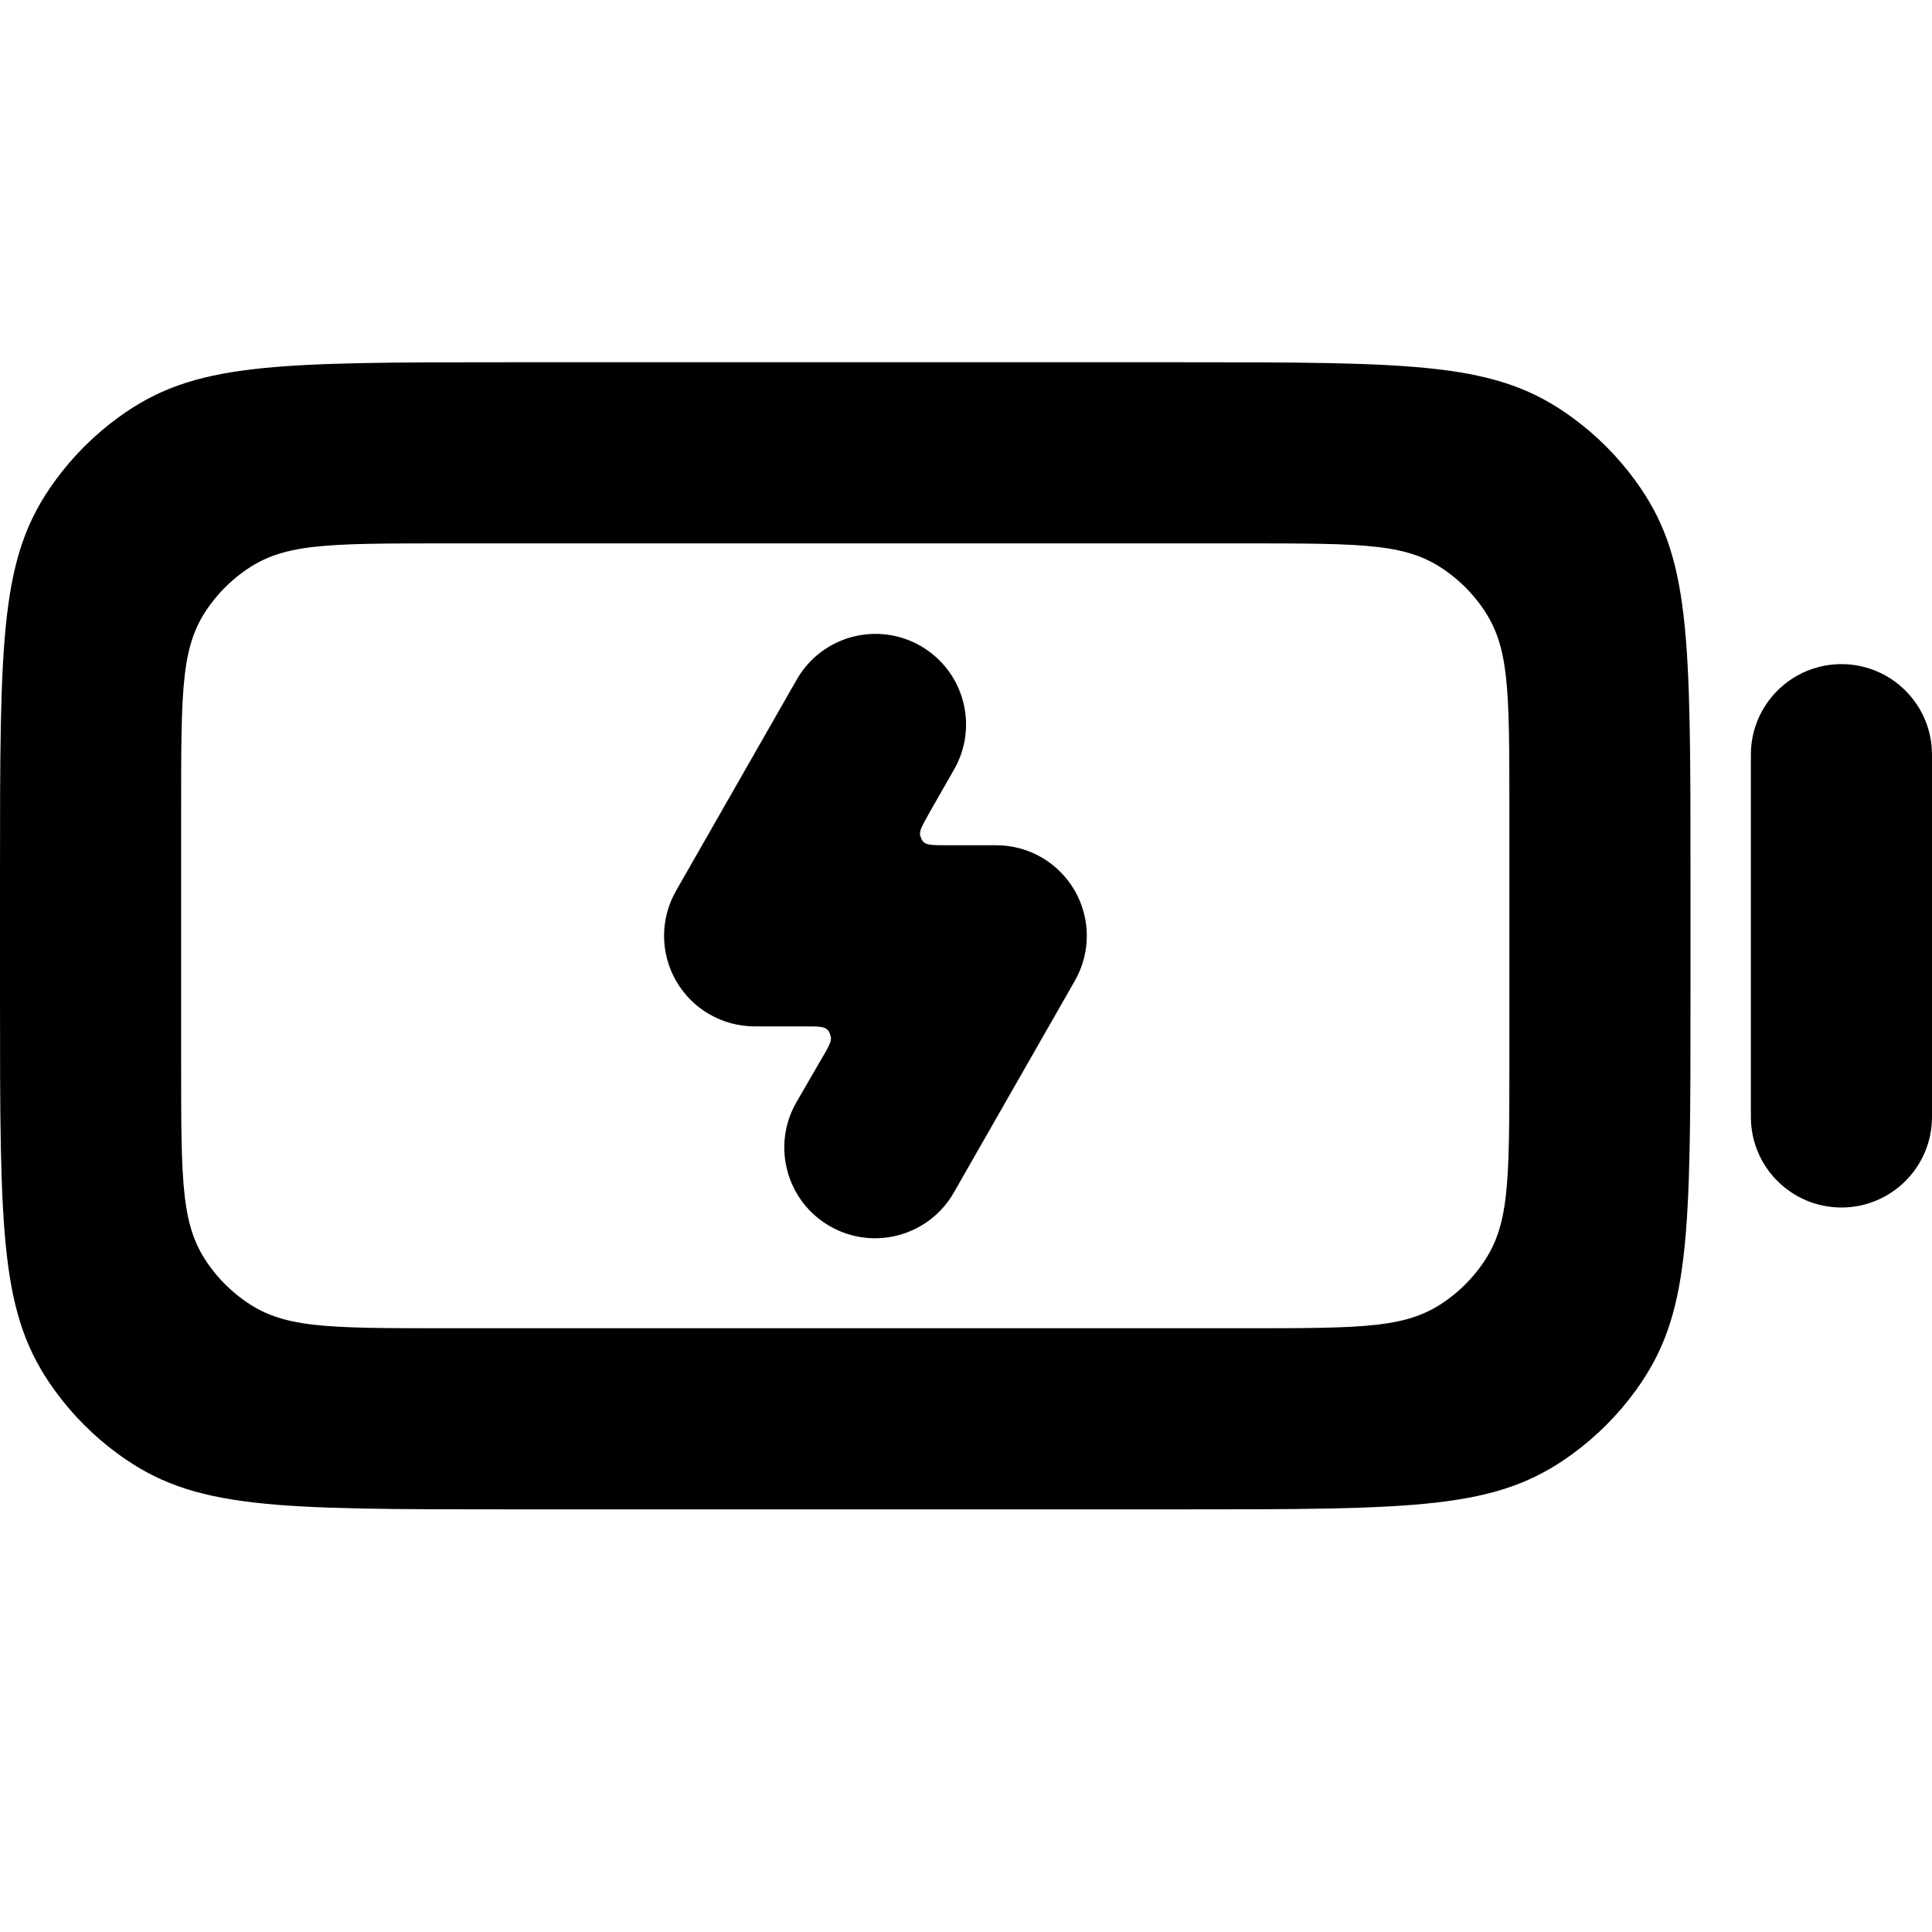
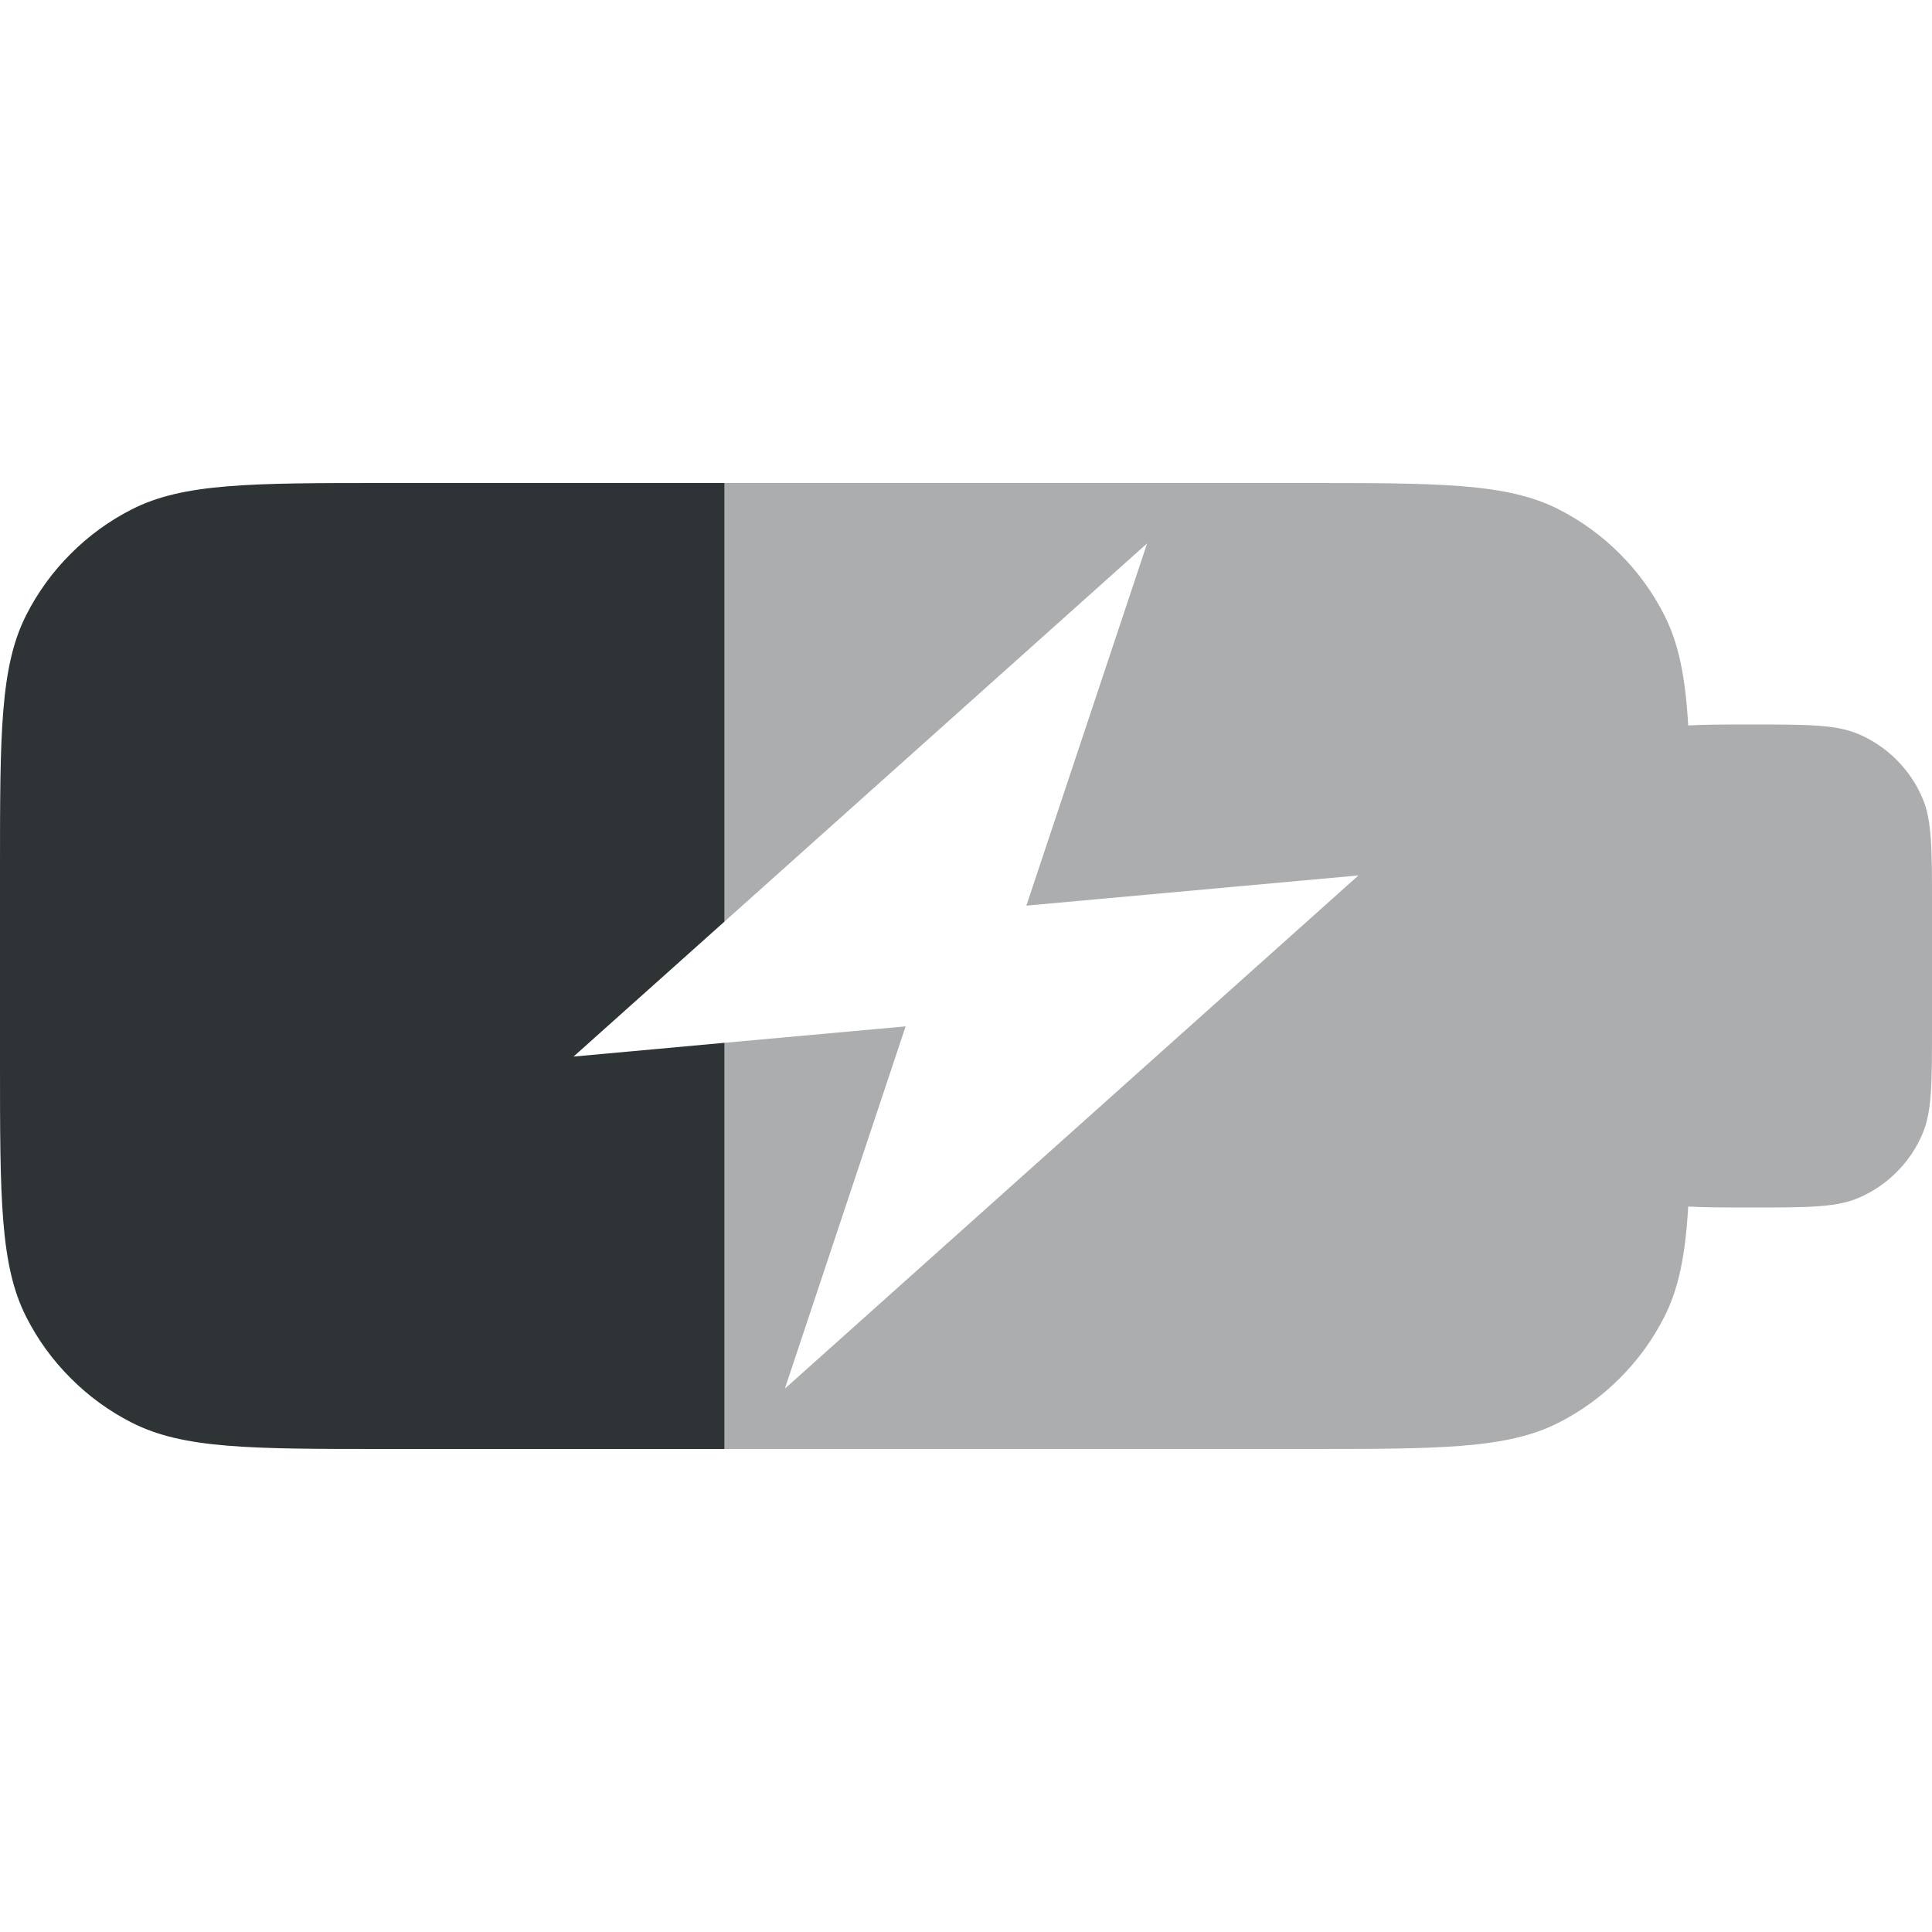
<svg xmlns="http://www.w3.org/2000/svg" height="16px" viewBox="0 0 16 16" width="16px">
-   <path transform="translate(0 -0.25) scale(0.0625)" d="M155.6,52H68.4c-32.5,0-42.7,0-52.7,7.3a38,38,0,0,0-8.4,8.4C0,77.7,0,87.9,0,120.4v15.2c0,32.5,0,42.7,7.3,52.7a38,38,0,0,0,8.4,8.4c10,7.3,20.2,7.3,52.7,7.3h87.2c32.5,0,42.7,0,52.7-7.3a38,38,0,0,0,8.4-8.4c7.3-10,7.3-20.2,7.3-52.7v-15.2c0-32.5,0-42.7-7.3-52.7a38,38,0,0,0-8.4-8.4c-10-7.3-20.2-7.3-52.7-7.3ZM164.4,180H59.6c-16.9,0-22.2,0-27.4-3.8a19.8,19.8,0,0,1-4.4-4.4c-3.8-5.2-3.8-10.5-3.8-27.4v-32.8c0-16.9,0-22.2,3.8-27.4a19.8,19.8,0,0,1,4.4-4.4C37.4,76,42.7,76,59.6,76h104.8c16.9,0,22.2,0,27.4,3.8a19.8,19.8,0,0,1,4.4,4.4c3.8,5.2,3.8,10.5,3.8,27.4v32.8c0,16.9,0,22.2-3.8,27.4a19.8,19.8,0,0,1-4.4,4.4c-5.2,3.8-10.5,3.8-27.4,3.8ZM256,104v48a12,12,0,0,1-24,0v-48a12,12,0,0,1,24,0ZM142.4,134l-16,28a12,12,0,1,1-20.9-11.9l3.3-5.7c1.2-2,1.5-2.6,1.2-3.3a1.6,1.6,0,0,0-.3-.6c-.5-.5-1.1-.5-3.5-.5H100a12,12,0,0,1-10.4-18l16-28a12,12,0,0,1,20.8,12l-3.2,5.6c-1.1,2-1.5,2.6-1.2,3.3a1.6,1.6,0,0,0,.3.6c.5.5,1.1.5,3.5.5h6.2a12,12,0,0,1,10.4,6a12,12,0,0,1,0,12Z" />
+   <path fill="#2e3436" d="M3.2 4L6 4L6 7.632L4.75 8.75L6 8.636L6 12L3.2 12C2.08 12 1.52 12 1.092 11.782C0.905 11.687 0.734 11.563 0.586 11.414C0.437 11.266 0.313 11.095 0.218 10.908C0 10.48 0 9.92 0 8.8L0 7.2C0 6.08 0 5.52 0.218 5.092C0.313 4.905 0.437 4.734 0.586 4.586C0.734 4.437 0.905 4.313 1.092 4.218C1.52 4 2.08 4 3.2 4Z" />
+   <path fill="#2e3436" d="M9.5 4.5L6 7.632L6 4L10.8 4C11.92 4 12.48 4 12.908 4.218C13.095 4.313 13.266 4.437 13.414 4.586C13.563 4.734 13.687 4.905 13.782 5.092C13.904 5.331 13.958 5.611 13.981 6.008C14.116 6 14.283 6 14.5 6C14.966 6 15.199 6 15.383 6.076C15.504 6.126 15.614 6.2 15.707 6.293C15.8 6.386 15.874 6.496 15.924 6.617C16 6.801 16 7.034 16 7.5L16 8.5C16 8.966 16 9.199 15.924 9.383C15.874 9.504 15.8 9.614 15.707 9.707C15.614 9.8 15.504 9.874 15.383 9.924C15.199 10 14.966 10 14.5 10C14.283 10 14.116 10 13.981 9.992C13.958 10.389 13.904 10.669 13.782 10.908C13.687 11.095 13.563 11.266 13.414 11.414C13.266 11.563 13.095 11.687 12.908 11.782C12.48 12 11.92 12 10.8 12L6 12L6 8.636L7.5 8.5L6.5 11.5L11.25 7.25L8.5 7.5Z" fill-opacity="0.4" />
</svg>
